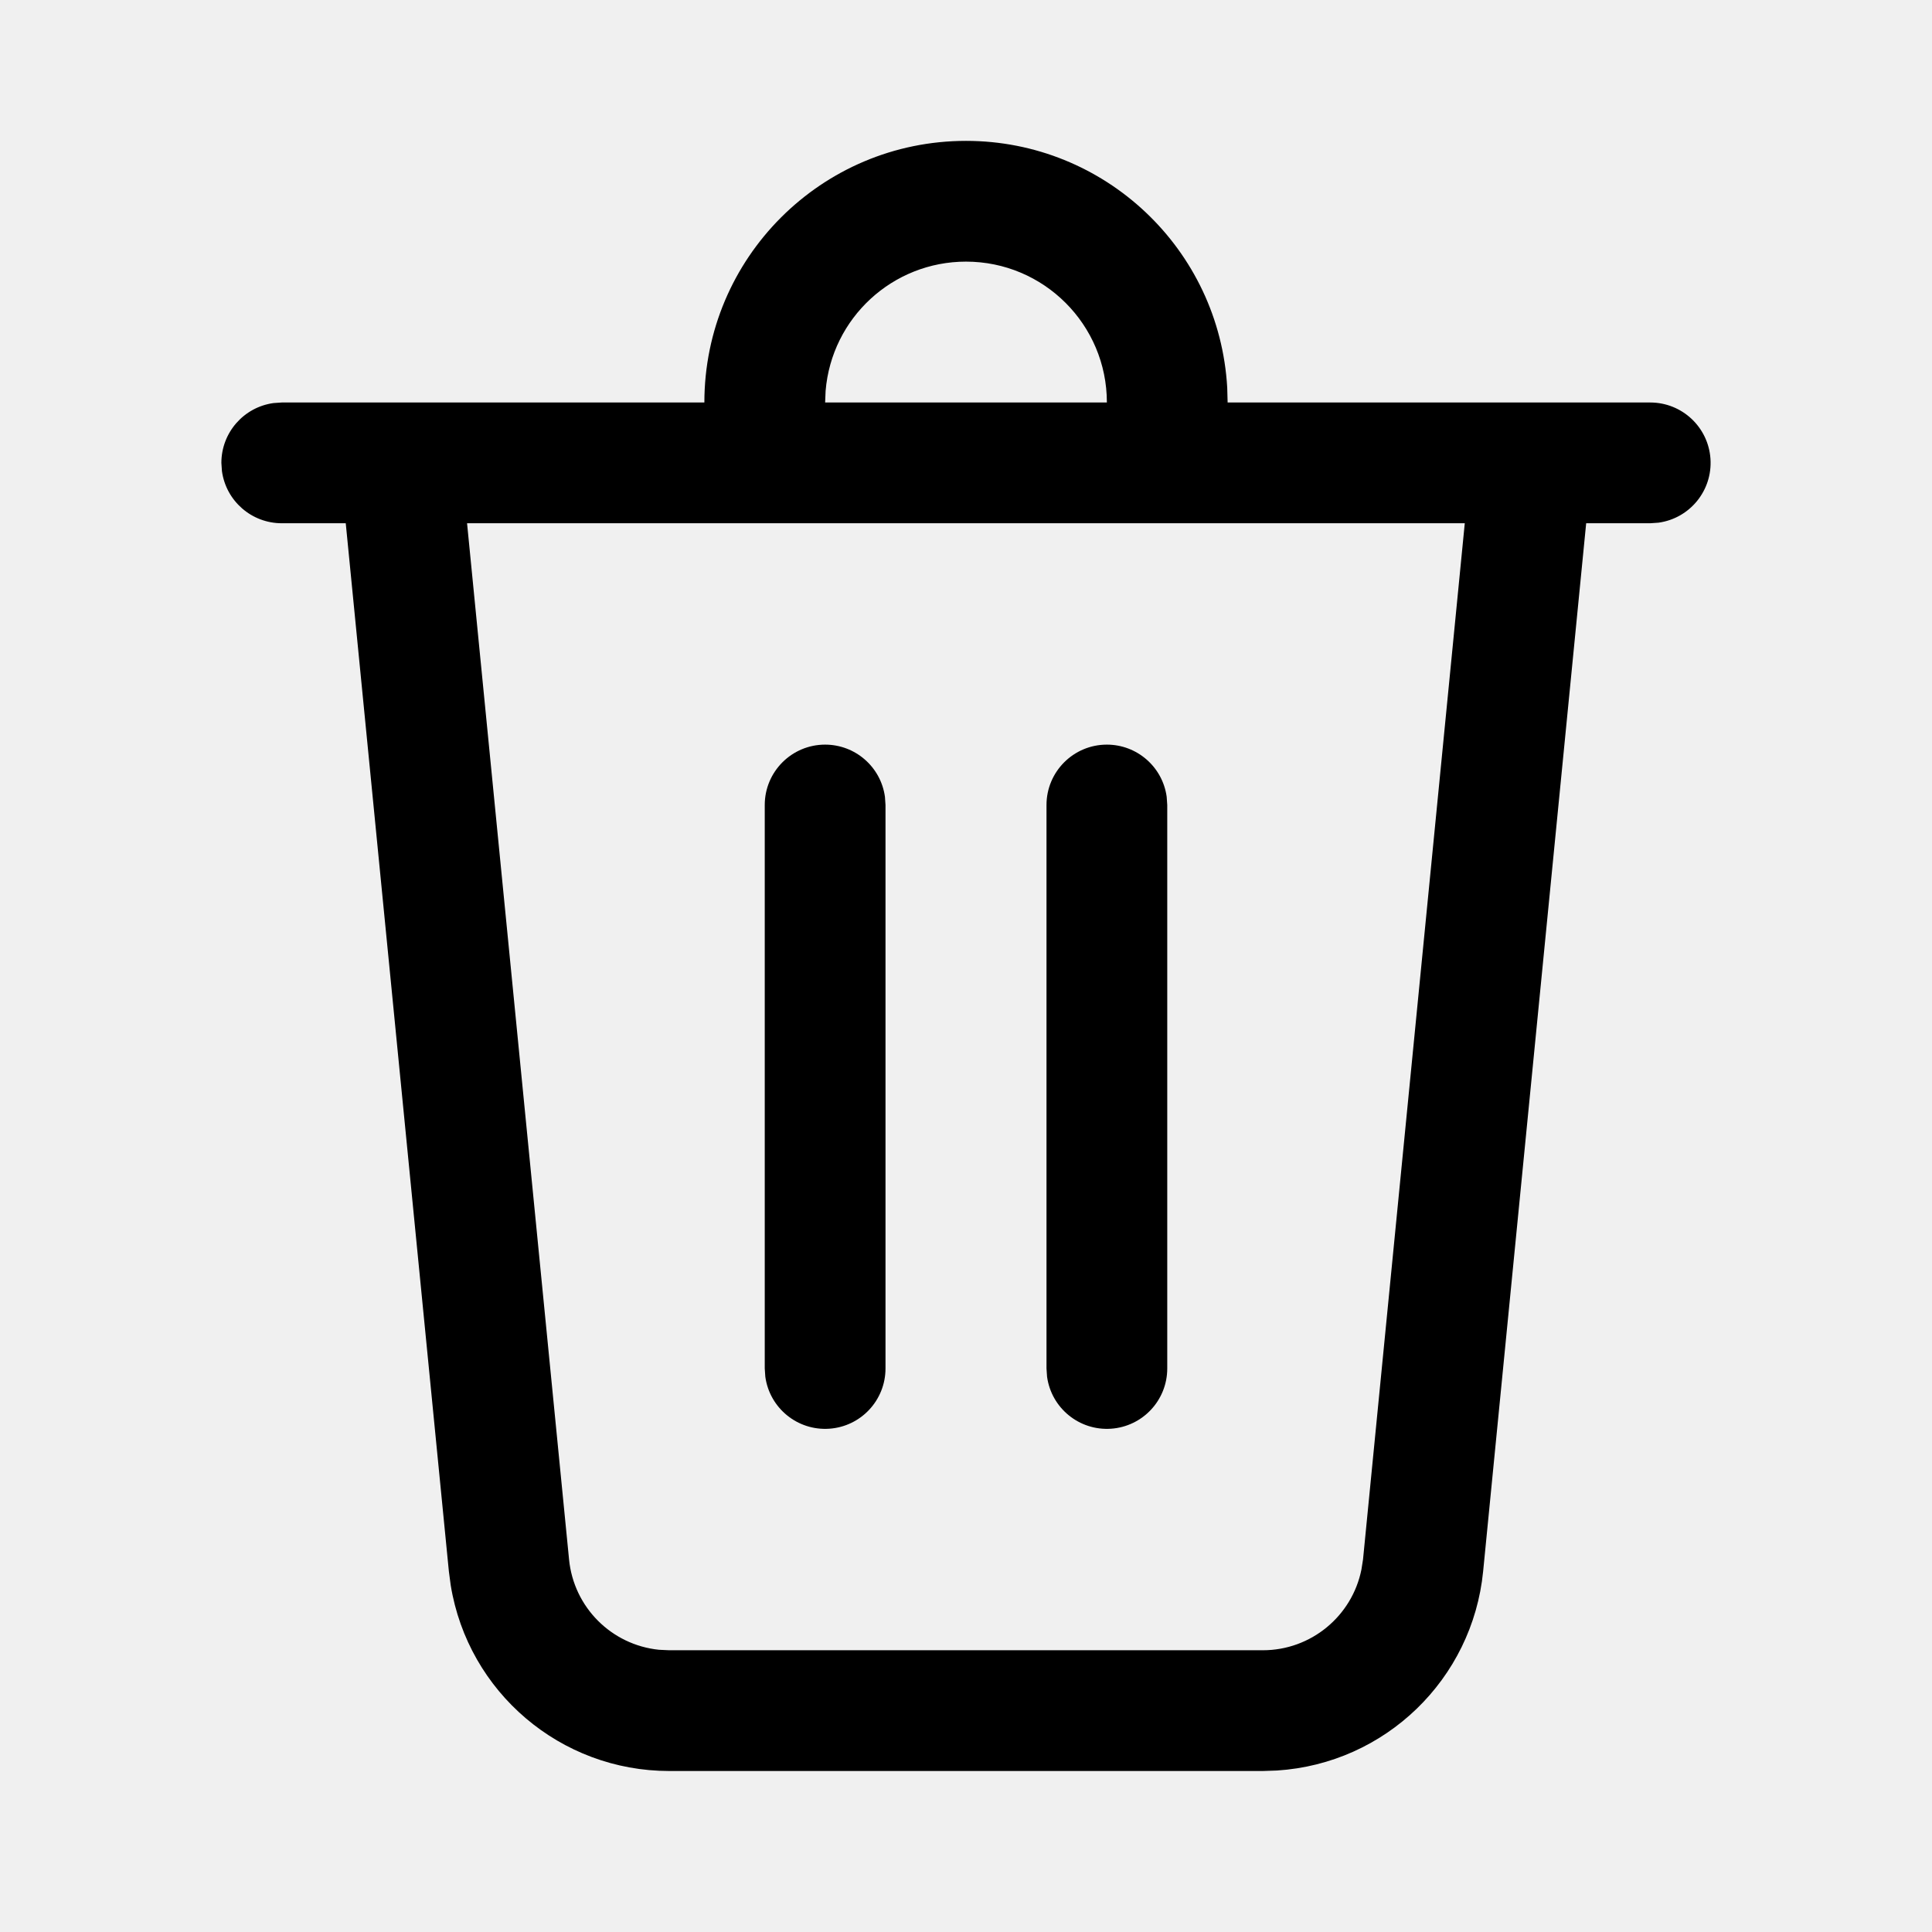
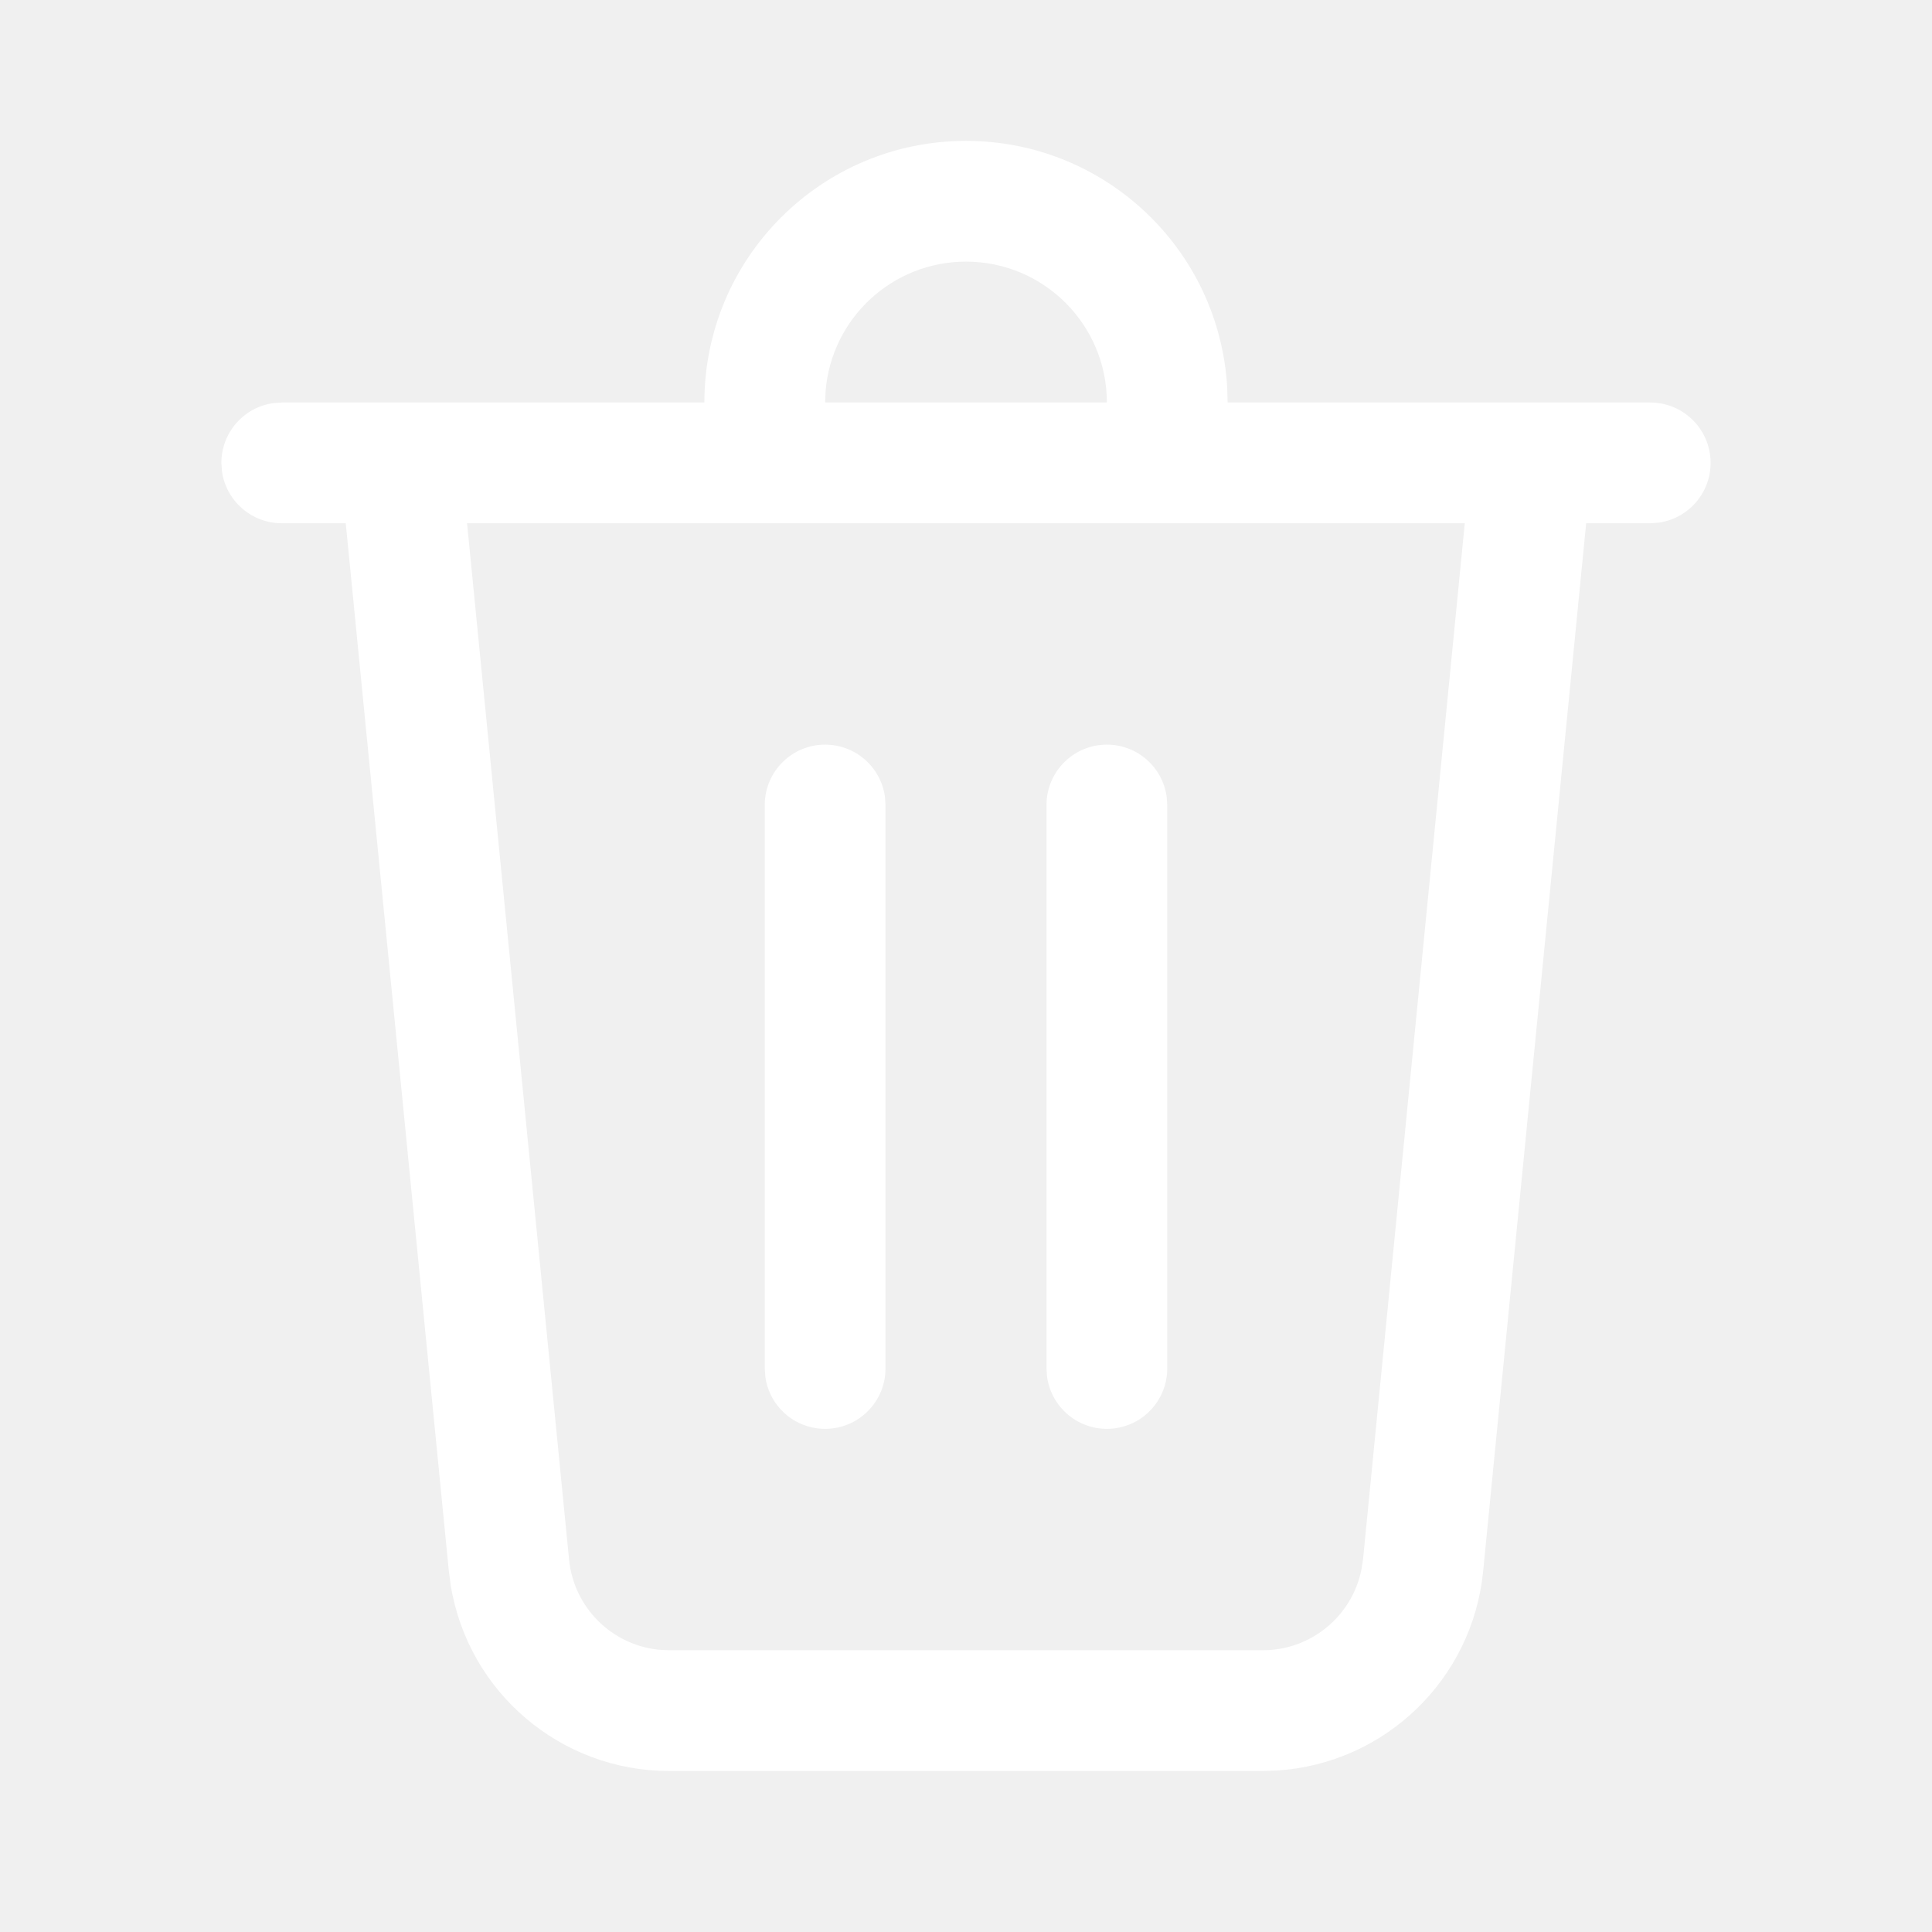
<svg xmlns="http://www.w3.org/2000/svg" viewBox="0 0 24 24">
-   <path d="M12 1.75a3.25 3.25 0 0 1 3.245 3.066L15.25 5h5.25a.75.75 0 0 1 .102 1.493L20.5 6.5h-.796l-1.28 13.02a2.75 2.75 0 0 1-2.561 2.474l-.176.006H8.313a2.75 2.75 0 0 1-2.714-2.307l-.023-.174L4.295 6.5H3.5a.75.75 0 0 1-.743-.648L2.75 5.75a.75.75 0 0 1 .648-.743L3.5 5h5.25A3.25 3.25 0 0 1 12 1.75Zm6.197 4.75H5.802l1.267 12.872a1.25 1.25 0 0 0 1.117 1.122l.127.006h7.374c.6 0 1.109-.425 1.225-1.002l.02-.126L18.196 6.5ZM13.75 9.25a.75.75 0 0 1 .743.648L14.5 10v7a.75.75 0 0 1-1.493.102L13 17v-7a.75.75 0 0 1 .75-.75Zm-3.5 0a.75.75 0 0 1 .743.648L11 10v7a.75.75 0 0 1-1.493.102L9.5 17v-7a.75.75 0 0 1 .75-.75Zm1.75-6a1.75 1.75 0 0 0-1.744 1.606L10.25 5h3.5A1.75 1.75 0 0 0 12 3.25Z" fill="%23fff" />
+   <path d="M12 1.75a3.25 3.25 0 0 1 3.245 3.066L15.25 5h5.25a.75.75 0 0 1 .102 1.493L20.5 6.5h-.796l-1.28 13.02a2.75 2.75 0 0 1-2.561 2.474l-.176.006H8.313a2.75 2.75 0 0 1-2.714-2.307l-.023-.174L4.295 6.5H3.5a.75.75 0 0 1-.743-.648L2.75 5.75a.75.75 0 0 1 .648-.743L3.5 5h5.25A3.25 3.25 0 0 1 12 1.75Zm6.197 4.75H5.802l1.267 12.872a1.25 1.25 0 0 0 1.117 1.122l.127.006h7.374c.6 0 1.109-.425 1.225-1.002l.02-.126L18.196 6.5ZM13.75 9.25a.75.75 0 0 1 .743.648L14.5 10v7a.75.75 0 0 1-1.493.102L13 17v-7a.75.75 0 0 1 .75-.75Zm-3.5 0a.75.75 0 0 1 .743.648L11 10v7a.75.75 0 0 1-1.493.102L9.5 17v-7a.75.75 0 0 1 .75-.75Zm1.75-6a1.75 1.75 0 0 0-1.744 1.606L10.25 5h3.5A1.75 1.75 0 0 0 12 3.25Z" fill="#fff" />
</svg>
